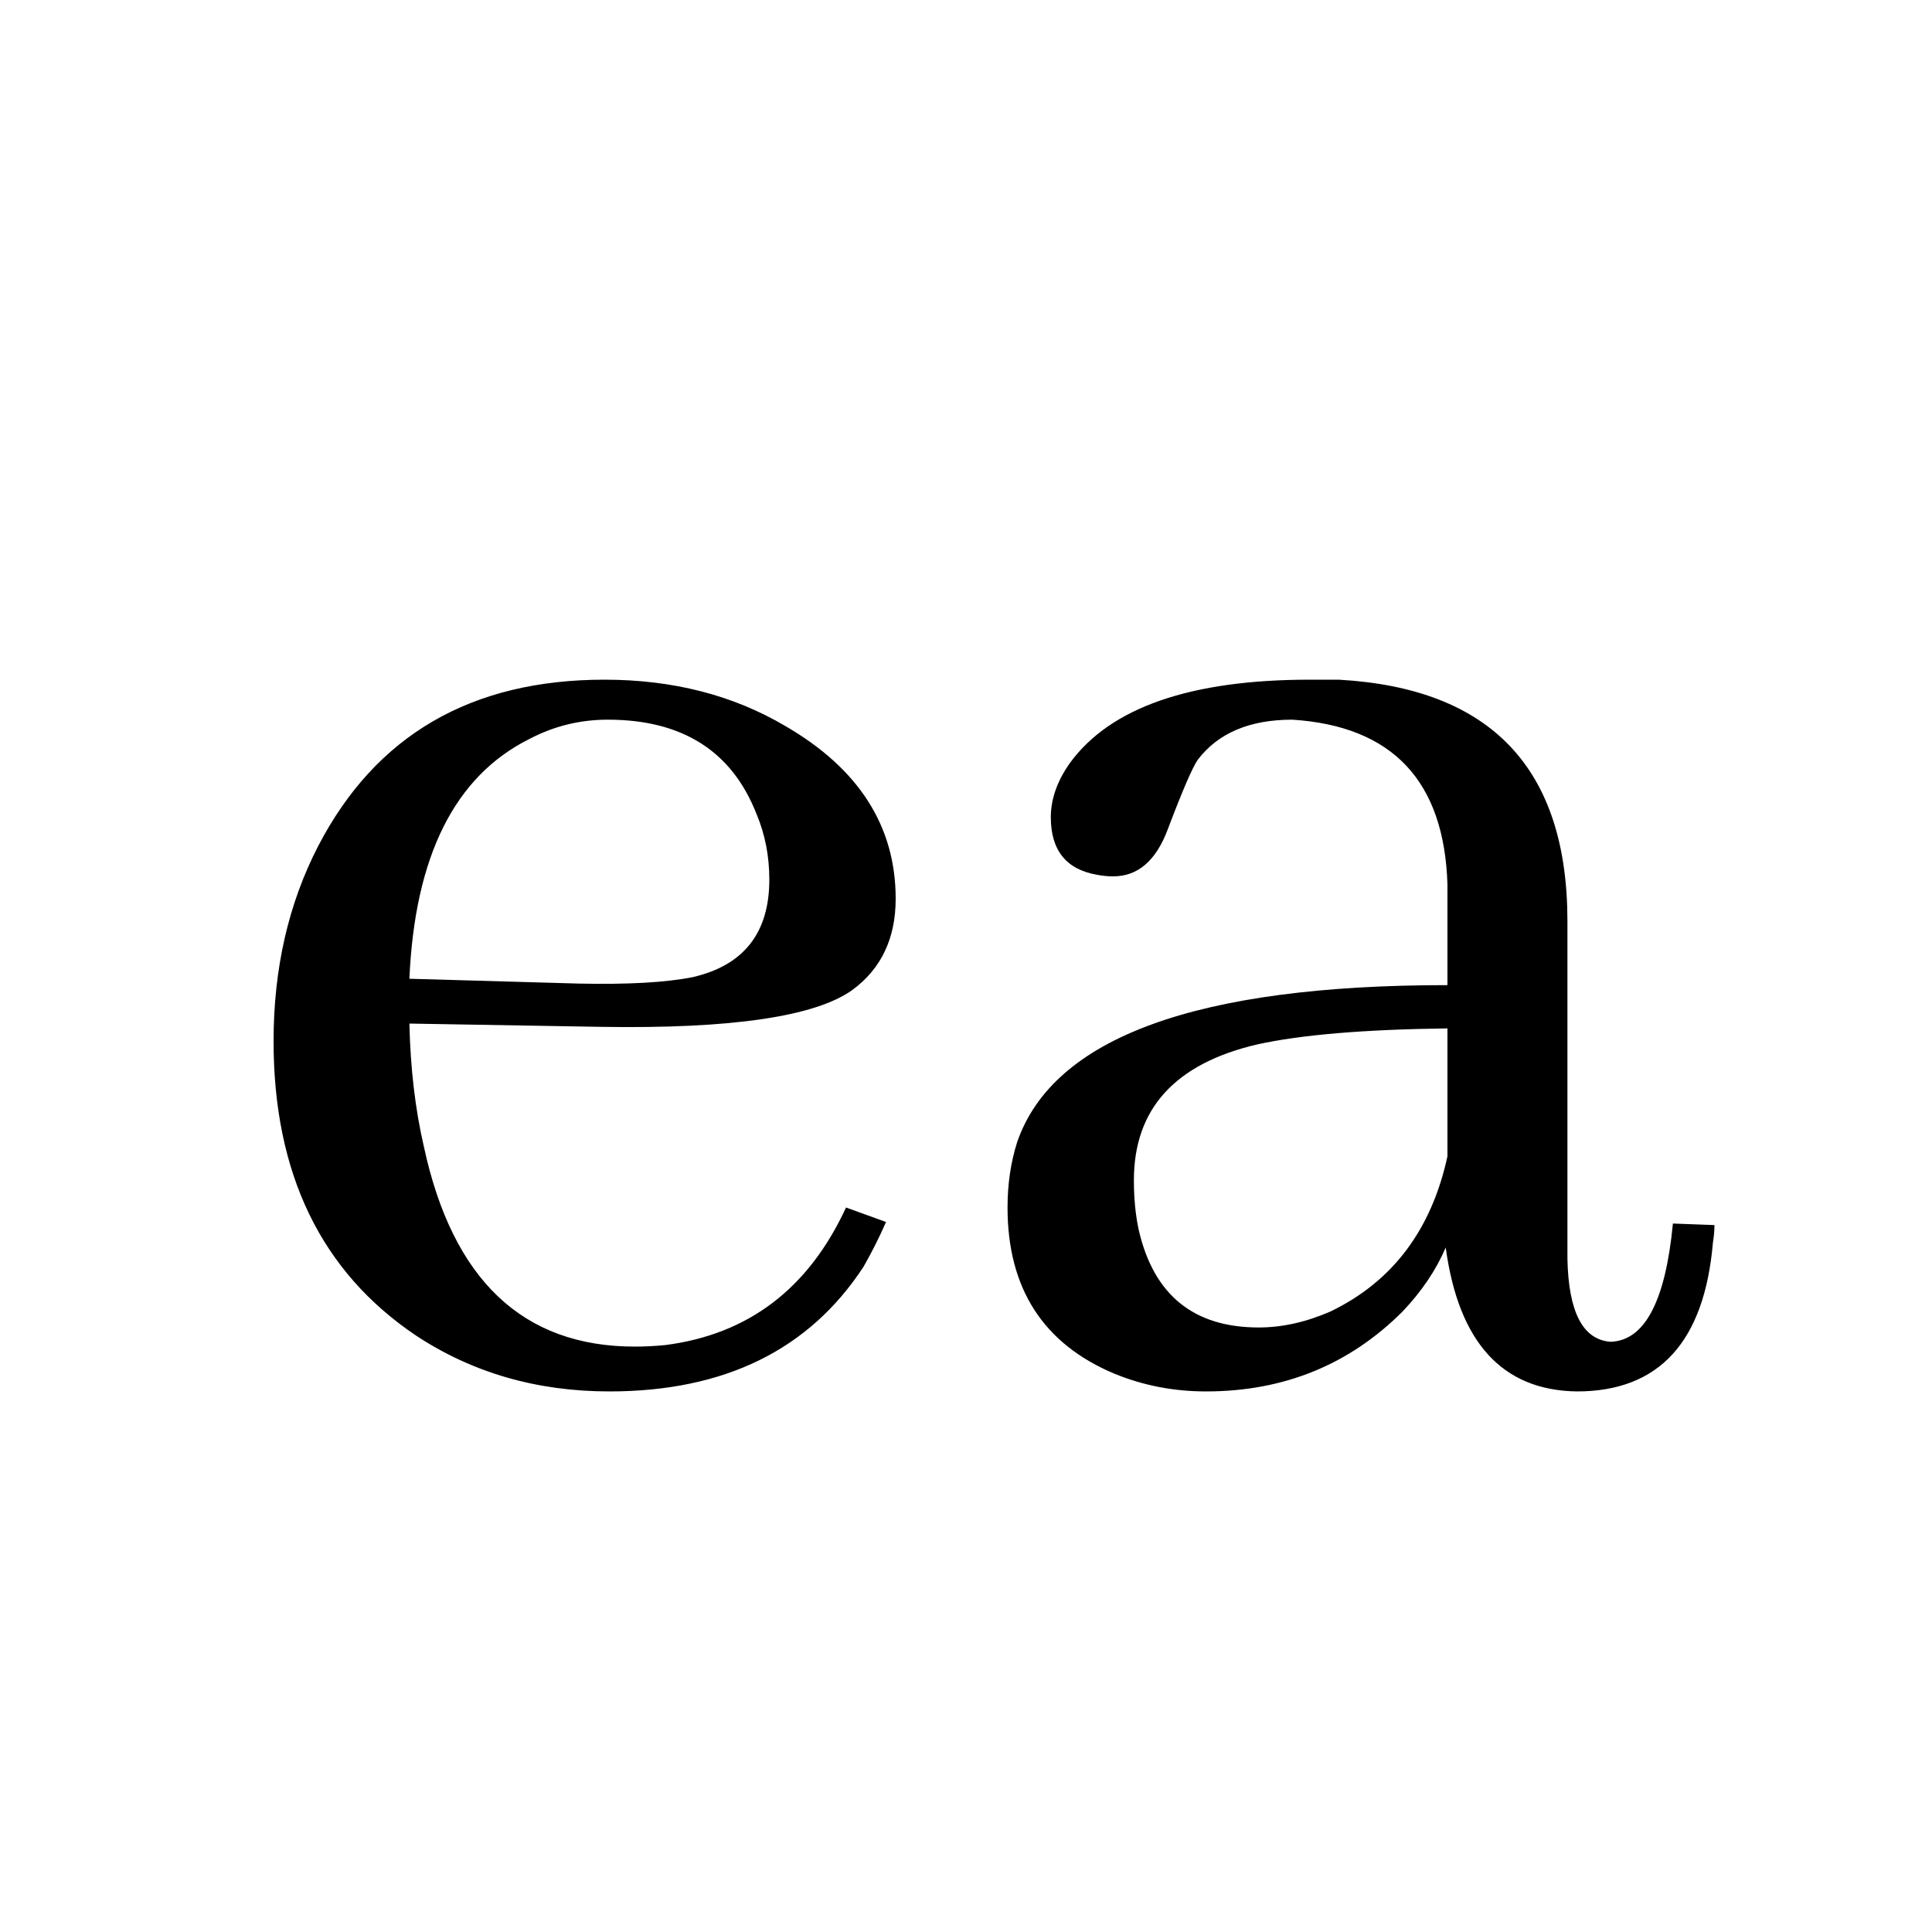
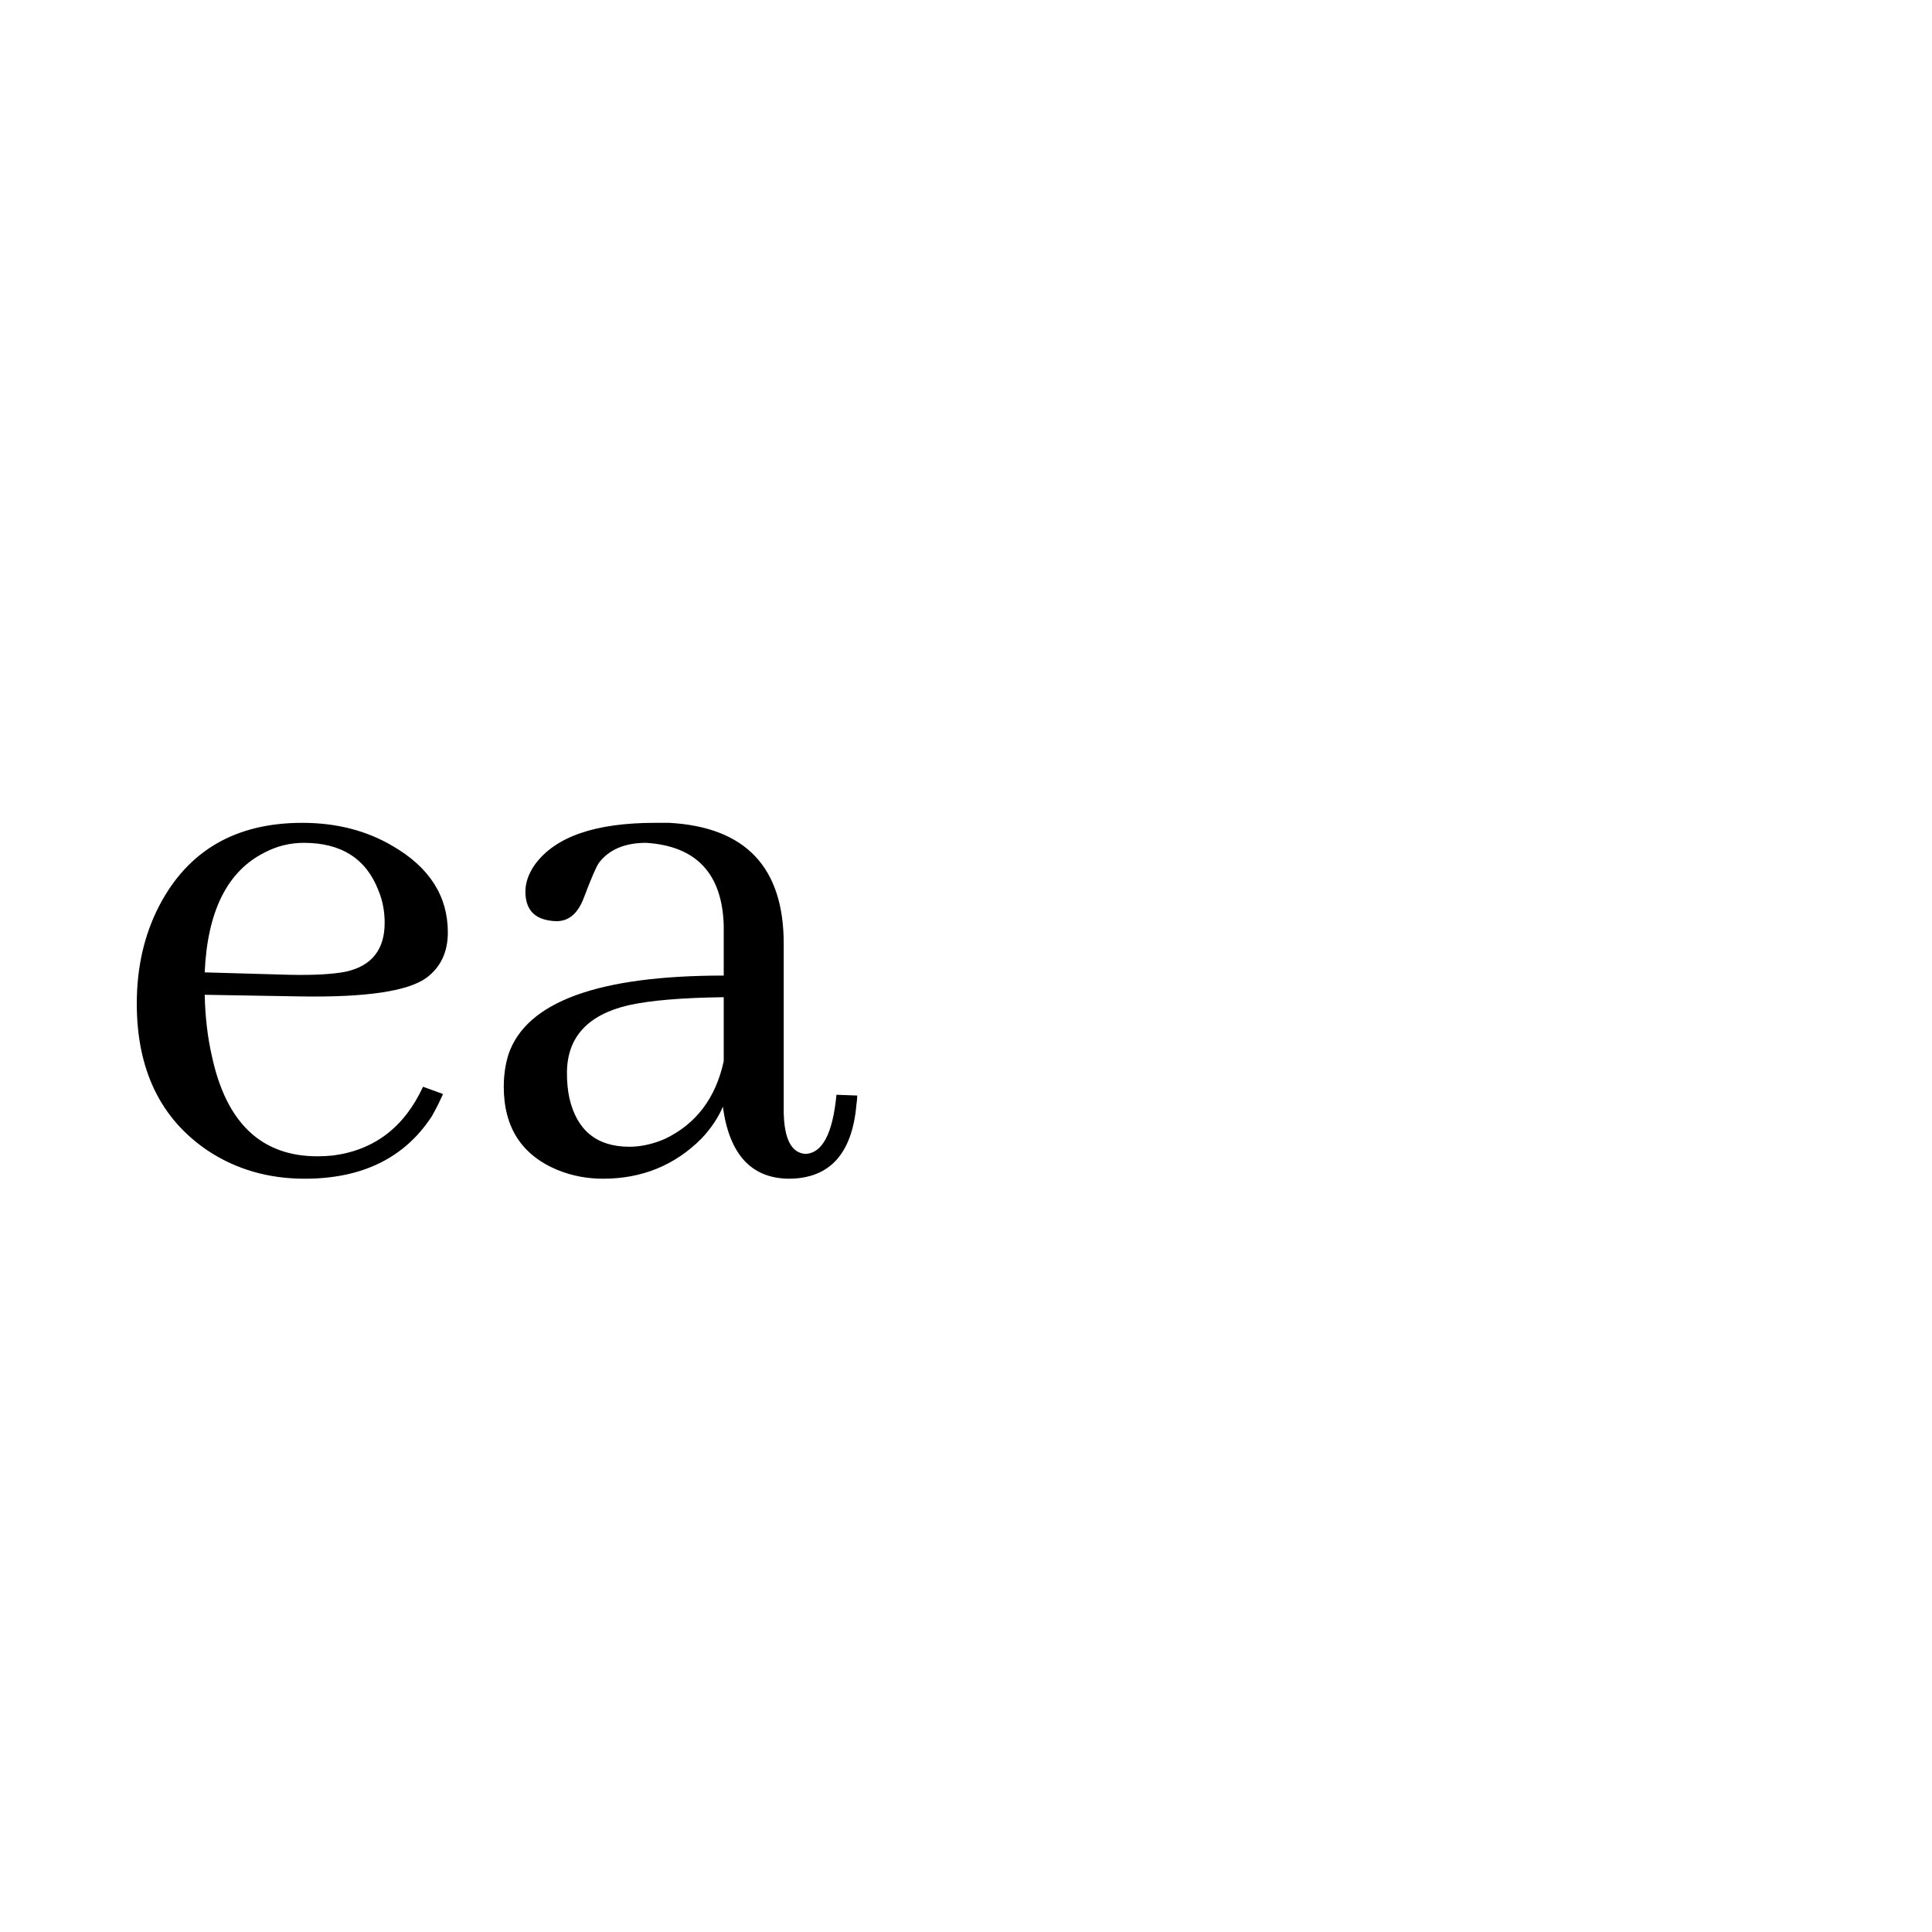
- <svg xmlns="http://www.w3.org/2000/svg" width="100" height="100" version="1.1" id="svg1" viewBox="0 0 100 100">
+ <svg xmlns="http://www.w3.org/2000/svg" width="100" height="100" version="1.1" id="svg1" viewBox="0 0 200 100">
  <path fill="black" d="M31.46 37.25L31.46 37.25Q37.25 37.25 39.16 42.14L39.16 42.14Q39.82 43.71 39.82 45.53L39.82 45.53Q39.82 49.67 35.84 50.58L35.84 50.58Q33.77 50.99 29.97 50.91L29.97 50.91L21.19 50.66Q21.61 41.14 27.40 38.25L27.40 38.25Q29.30 37.25 31.46 37.25ZM45.86 63.25L45.86 63.25L43.79 62.50Q40.89 68.79 34.44 69.62L34.44 69.62Q33.61 69.70 32.86 69.70L32.86 69.70Q24.17 69.70 21.94 59.35L21.94 59.35Q21.27 56.46 21.19 52.98L21.19 52.98L31.13 53.15Q41.23 53.31 44.12 51.24L44.12 51.24Q46.36 49.59 46.36 46.52L46.36 46.52Q46.36 40.89 40.65 37.58L40.65 37.58Q36.59 35.18 31.29 35.18L31.29 35.18Q20.94 35.18 16.47 43.79L16.47 43.79Q14.16 48.26 14.16 53.89L14.16 53.89Q14.16 64.16 21.52 69.12L21.52 69.12Q25.91 72.02 31.54 72.02L31.54 72.02Q40.48 72.02 44.70 65.56L44.70 65.56Q45.36 64.40 45.86 63.25ZM81.62 72.02L81.62 72.02Q88.00 72.02 88.66 64.32L88.66 64.32Q88.74 63.82 88.74 63.41L88.74 63.41L86.59 63.33Q86.01 69.37 83.36 69.45L83.36 69.45Q81.21 69.29 81.13 65.15L81.13 65.15L81.13 47.68Q81.13 35.84 69.29 35.18L69.29 35.18Q68.54 35.18 67.80 35.18L67.80 35.18Q58.53 35.18 55.38 39.49L55.38 39.49Q54.39 40.89 54.39 42.30L54.39 42.30Q54.39 44.87 56.79 45.28L56.79 45.28Q57.20 45.36 57.62 45.36L57.62 45.36Q59.52 45.36 60.43 42.96L60.43 42.96Q61.59 39.90 62.00 39.32L62.00 39.32Q63.58 37.25 66.89 37.25L66.89 37.25Q74.67 37.75 74.92 45.78L74.92 45.78L74.92 50.99Q55.46 50.99 52.65 59.11L52.65 59.11Q52.15 60.68 52.15 62.50L52.15 62.50Q52.15 68.79 57.70 71.11L57.70 71.11Q59.93 72.02 62.42 72.02L62.42 72.02Q68.46 72.02 72.60 67.88L72.60 67.88Q74.09 66.31 74.83 64.57L74.83 64.57Q75.83 71.94 81.62 72.02ZM65.15 68.71L65.15 68.71Q60.10 68.71 58.94 63.66L58.94 63.66Q58.69 62.50 58.69 61.09L58.69 61.09Q58.69 55.55 65.07 54.06L65.07 54.06Q68.46 53.31 74.92 53.23L74.92 53.23L74.92 59.85Q73.68 65.56 68.87 67.88L68.87 67.88Q66.97 68.71 65.15 68.71Z" />
</svg>
